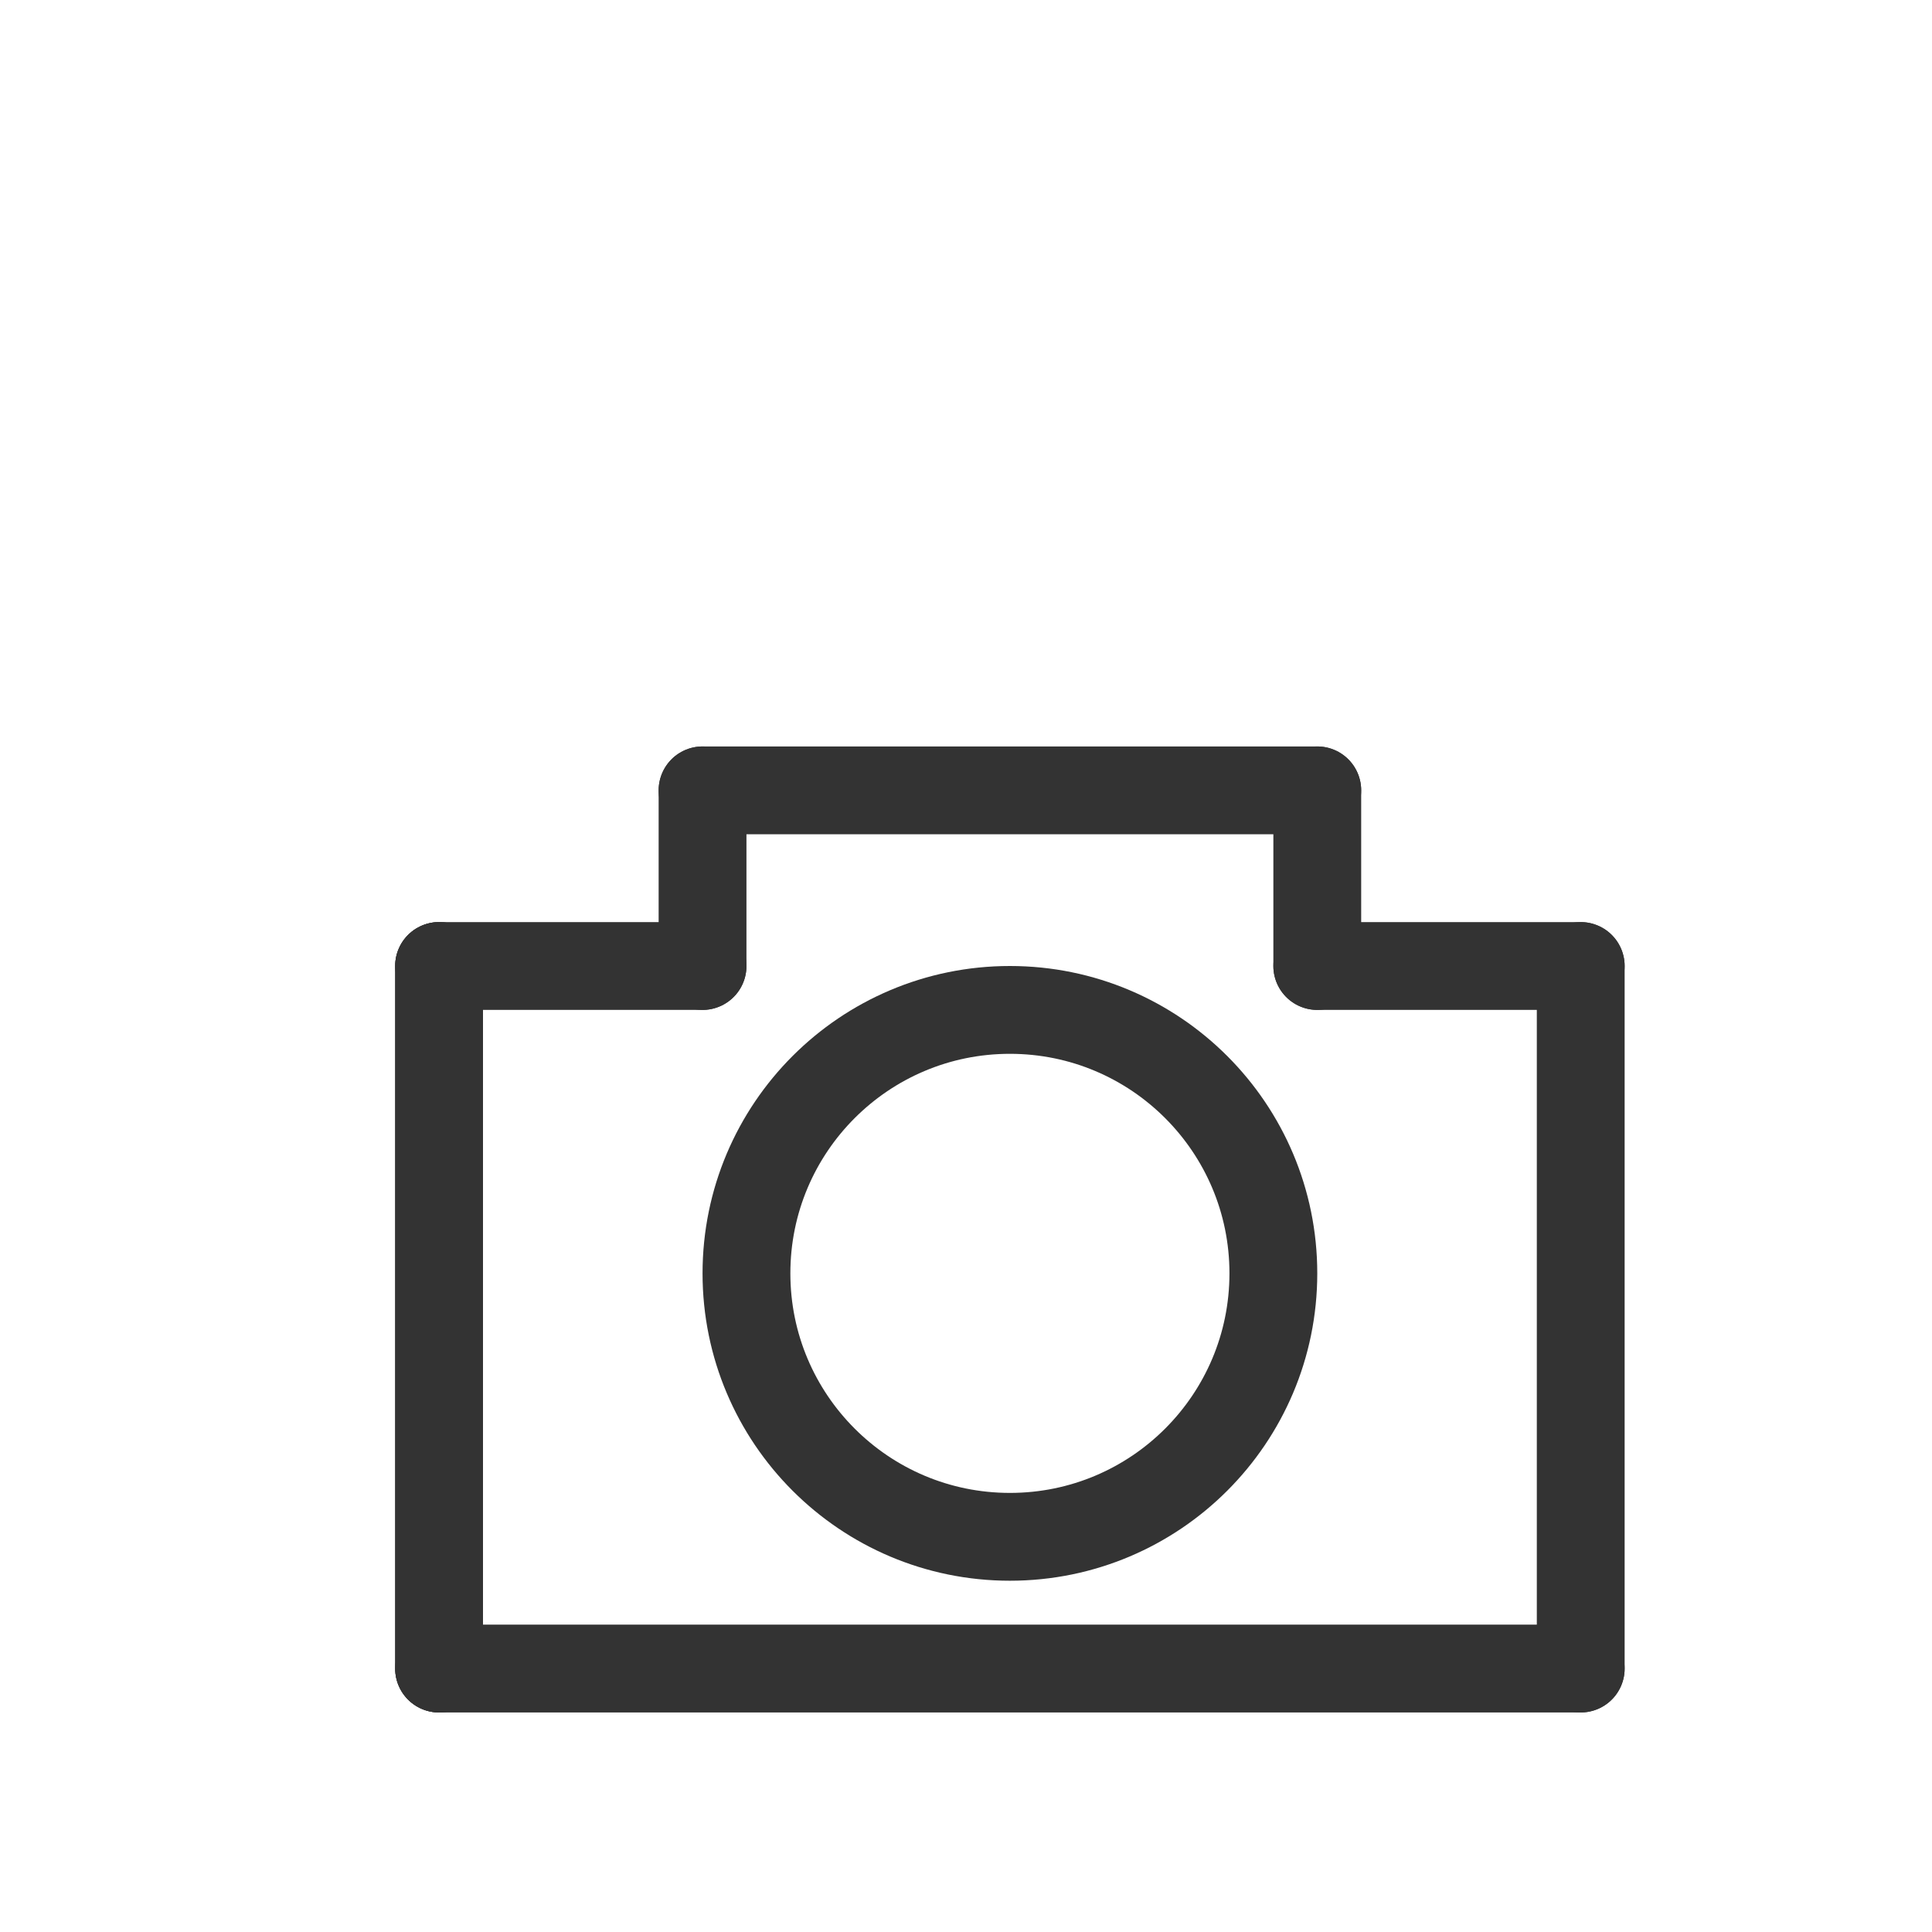
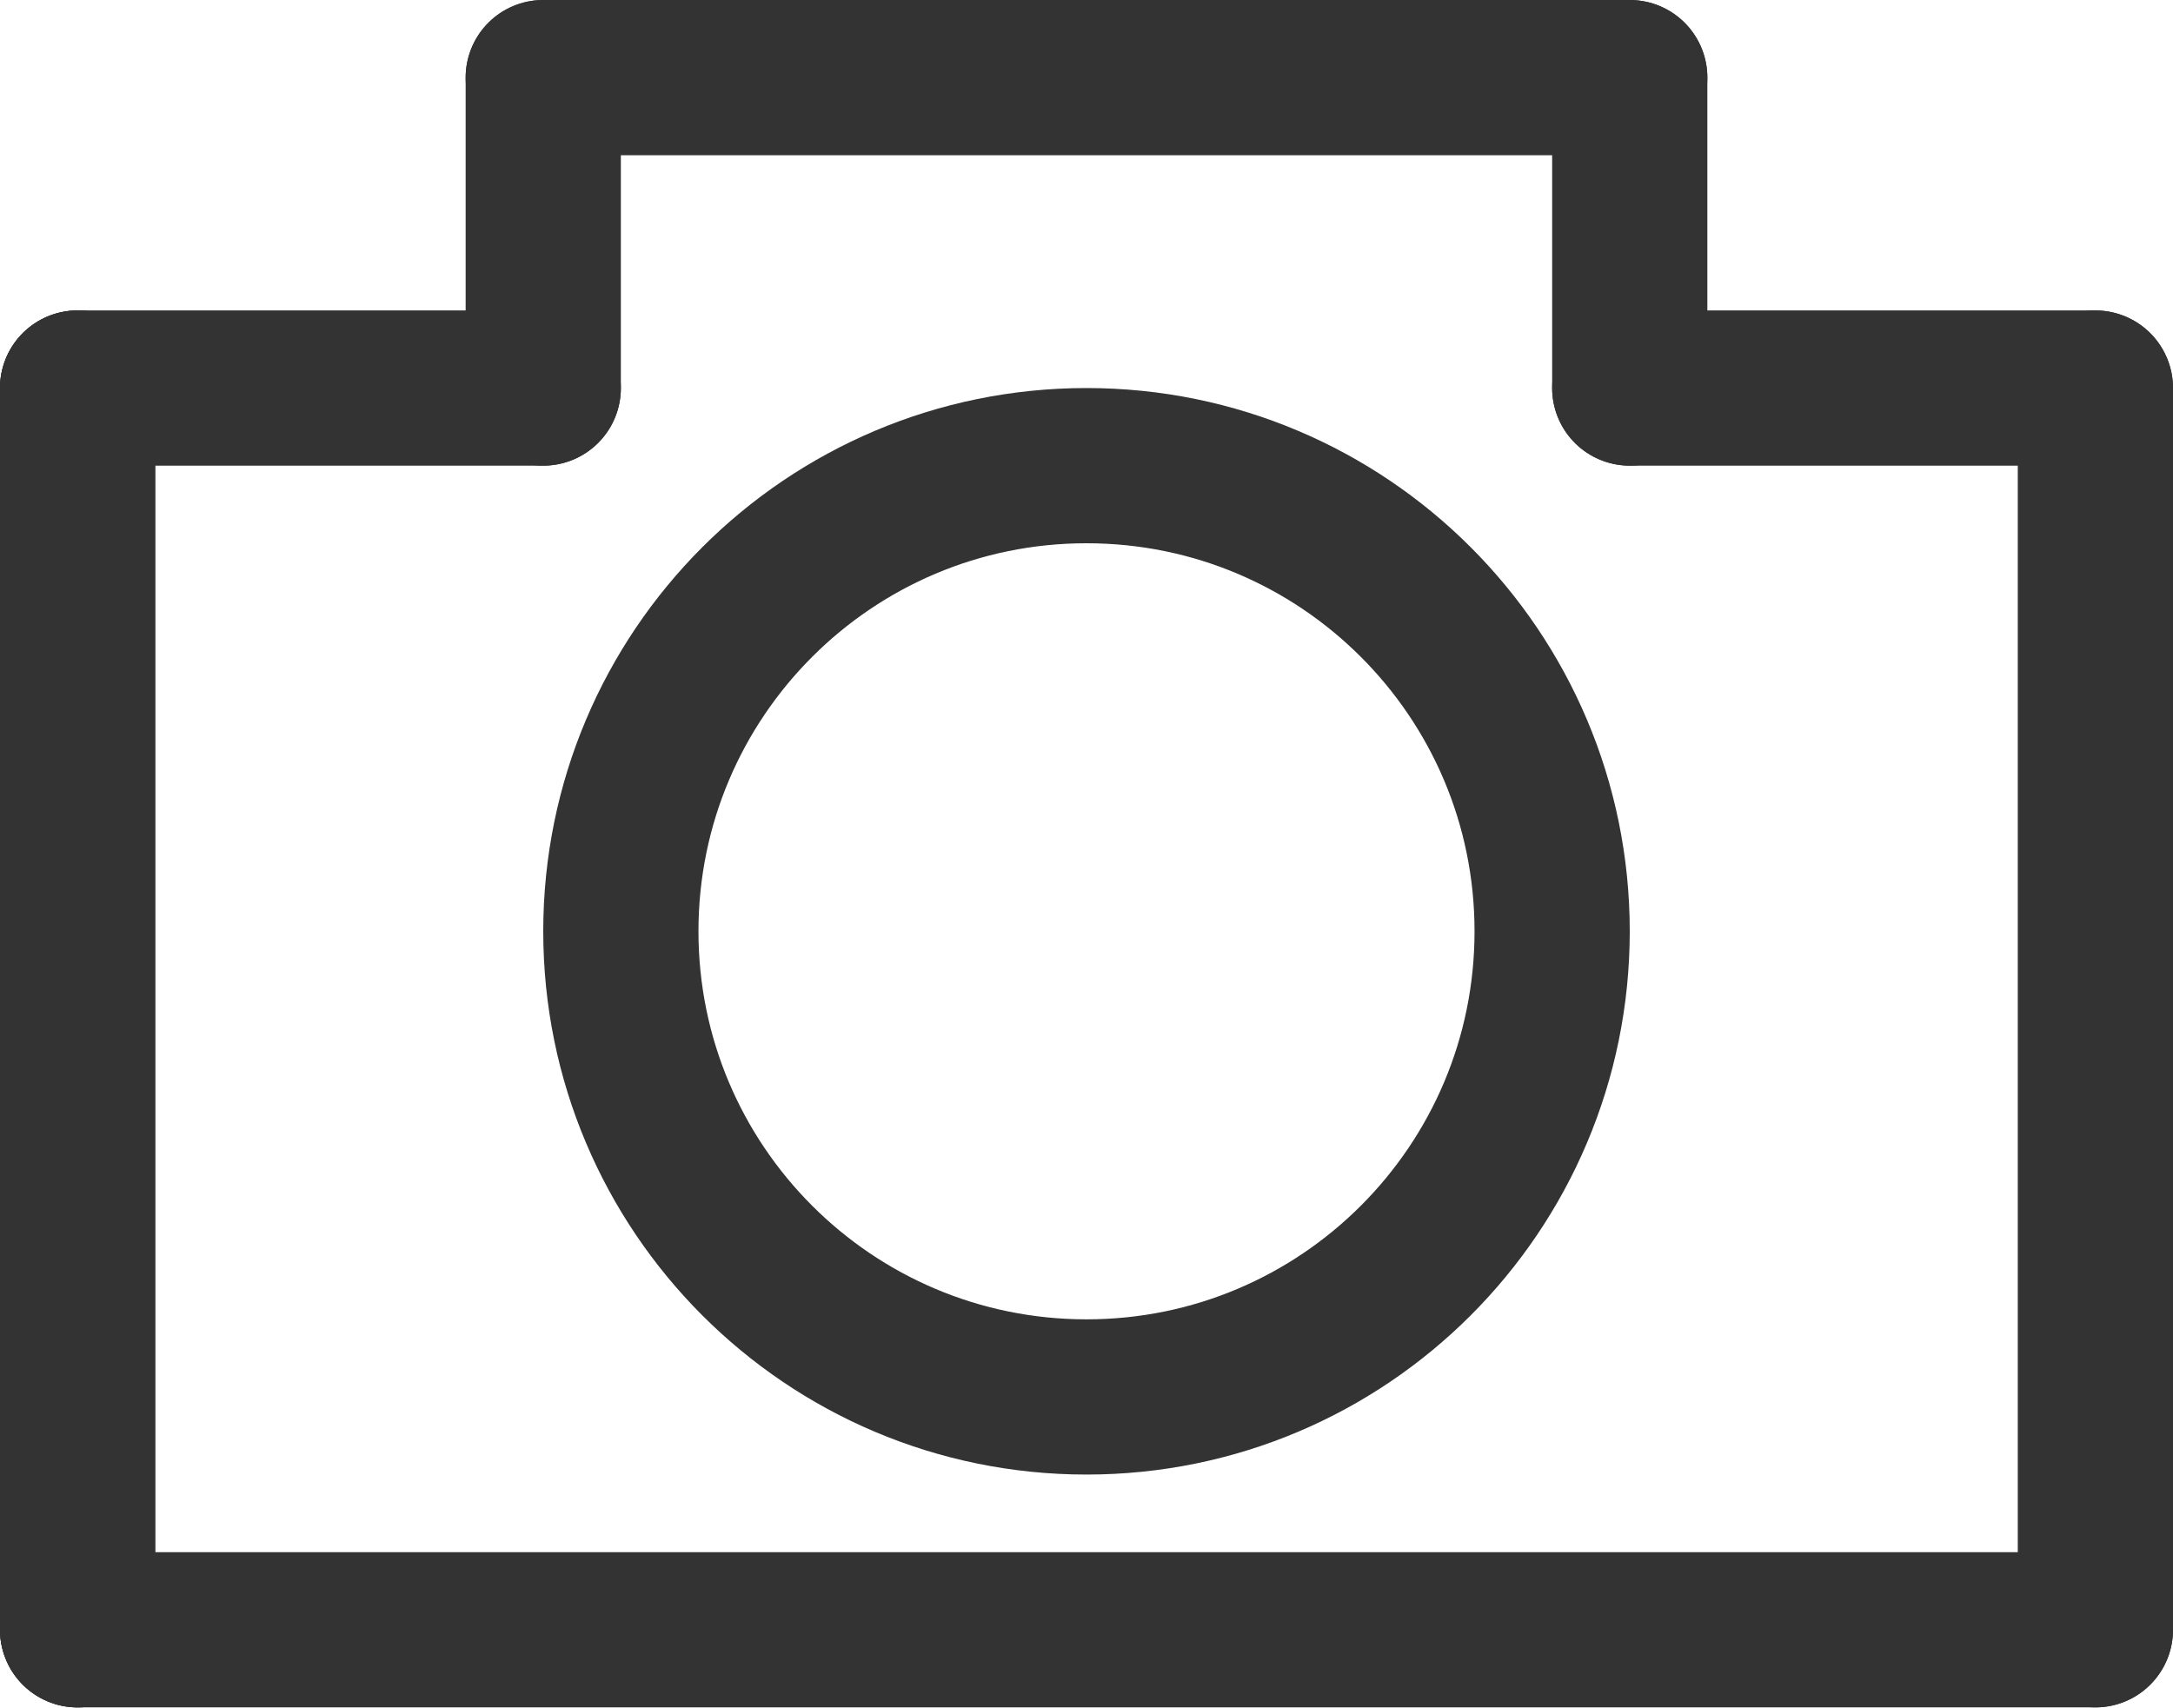
- <svg xmlns="http://www.w3.org/2000/svg" version="1.1" viewBox="0 0 22 22">
-   <circle cx="11.5" cy="14.5" r="3" stroke="#333" fill="none" />
-   <line x1="5" y1="19" x2="5" y2="11" stroke="#333" stroke-linecap="round" />
-   <line x1="5" y1="11" x2="8" y2="11" stroke="#333" stroke-linecap="round" />
-   <line x1="8" y1="11" x2="8" y2="9" stroke="#333" stroke-linecap="round" />
-   <line x1="8" y1="9" x2="15" y2="9" stroke="#333" stroke-linecap="round" />
-   <line x1="15" y1="9" x2="15" y2="11" stroke="#333" stroke-linecap="round" />
-   <line x1="5" y1="19" x2="5" y2="11" stroke="#333" stroke-linecap="round" />
-   <line x1="15" y1="11" x2="18" y2="11" stroke="#333" stroke-linecap="round" />
-   <line x1="18" y1="11" x2="18" y2="19" stroke="#333" stroke-linecap="round" />
-   <line x1="18" y1="19" x2="5" y2="19" stroke="#333" stroke-linecap="round" />
+ <svg xmlns="http://www.w3.org/2000/svg" id="Layer_1" version="1.1" viewBox="0 0 14 11">
+   <defs>
+     <style>
+       .st0 {
+         stroke-linecap: round;
+       }
+ 
+       .st0, .st1 {
+         fill: none;
+         stroke: #333;
+       }
+     </style>
+   </defs>
+   <circle class="st1" cx="7" cy="6" r="3" />
+   <line class="st0" x1=".5" y1="10.5" x2=".5" y2="2.5" />
+   <line class="st0" x1=".5" y1="2.5" x2="3.5" y2="2.5" />
+   <line class="st0" x1="3.5" y1="2.5" x2="3.5" y2=".5" />
+   <line class="st0" x1="3.5" y1=".5" x2="10.5" y2=".5" />
+   <line class="st0" x1="10.5" y1=".5" x2="10.5" y2="2.5" />
+   <line class="st0" x1=".5" y1="10.5" x2=".5" y2="2.5" />
+   <line class="st0" x1="10.5" y1="2.5" x2="13.5" y2="2.5" />
+   <line class="st0" x1="13.5" y1="2.5" x2="13.5" y2="10.5" />
+   <line class="st0" x1="13.5" y1="10.5" x2=".5" y2="10.5" />
</svg>
